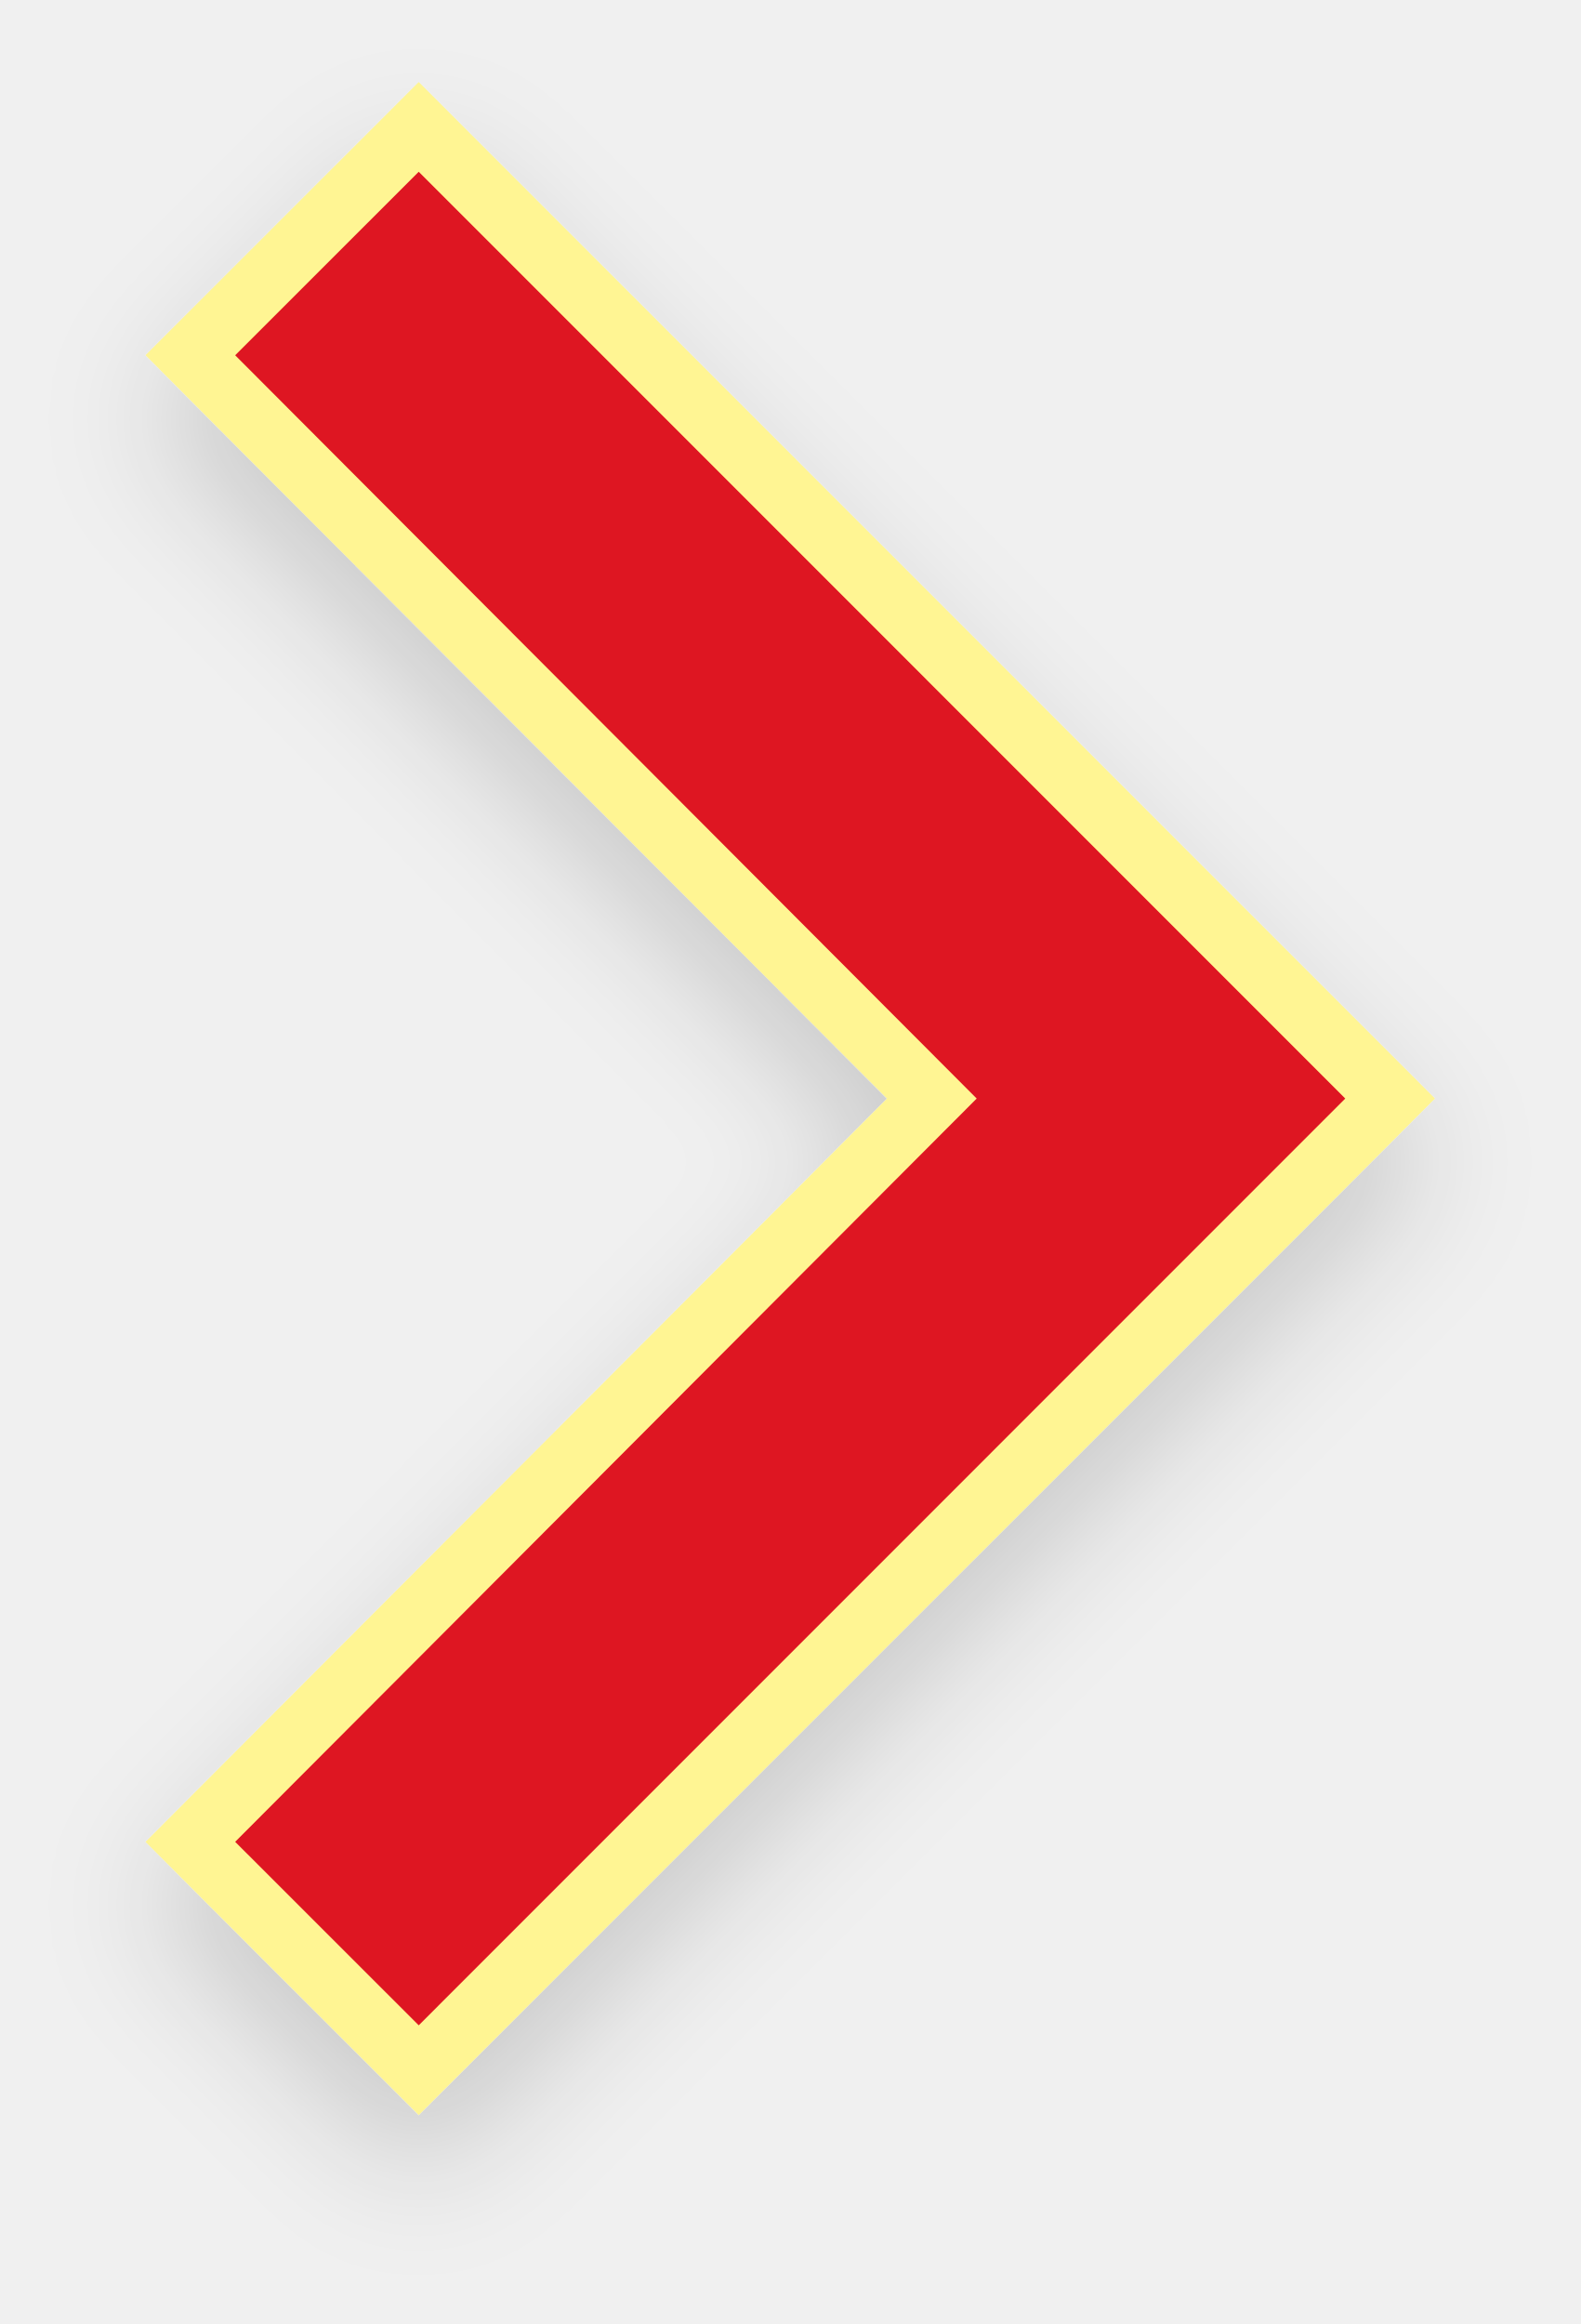
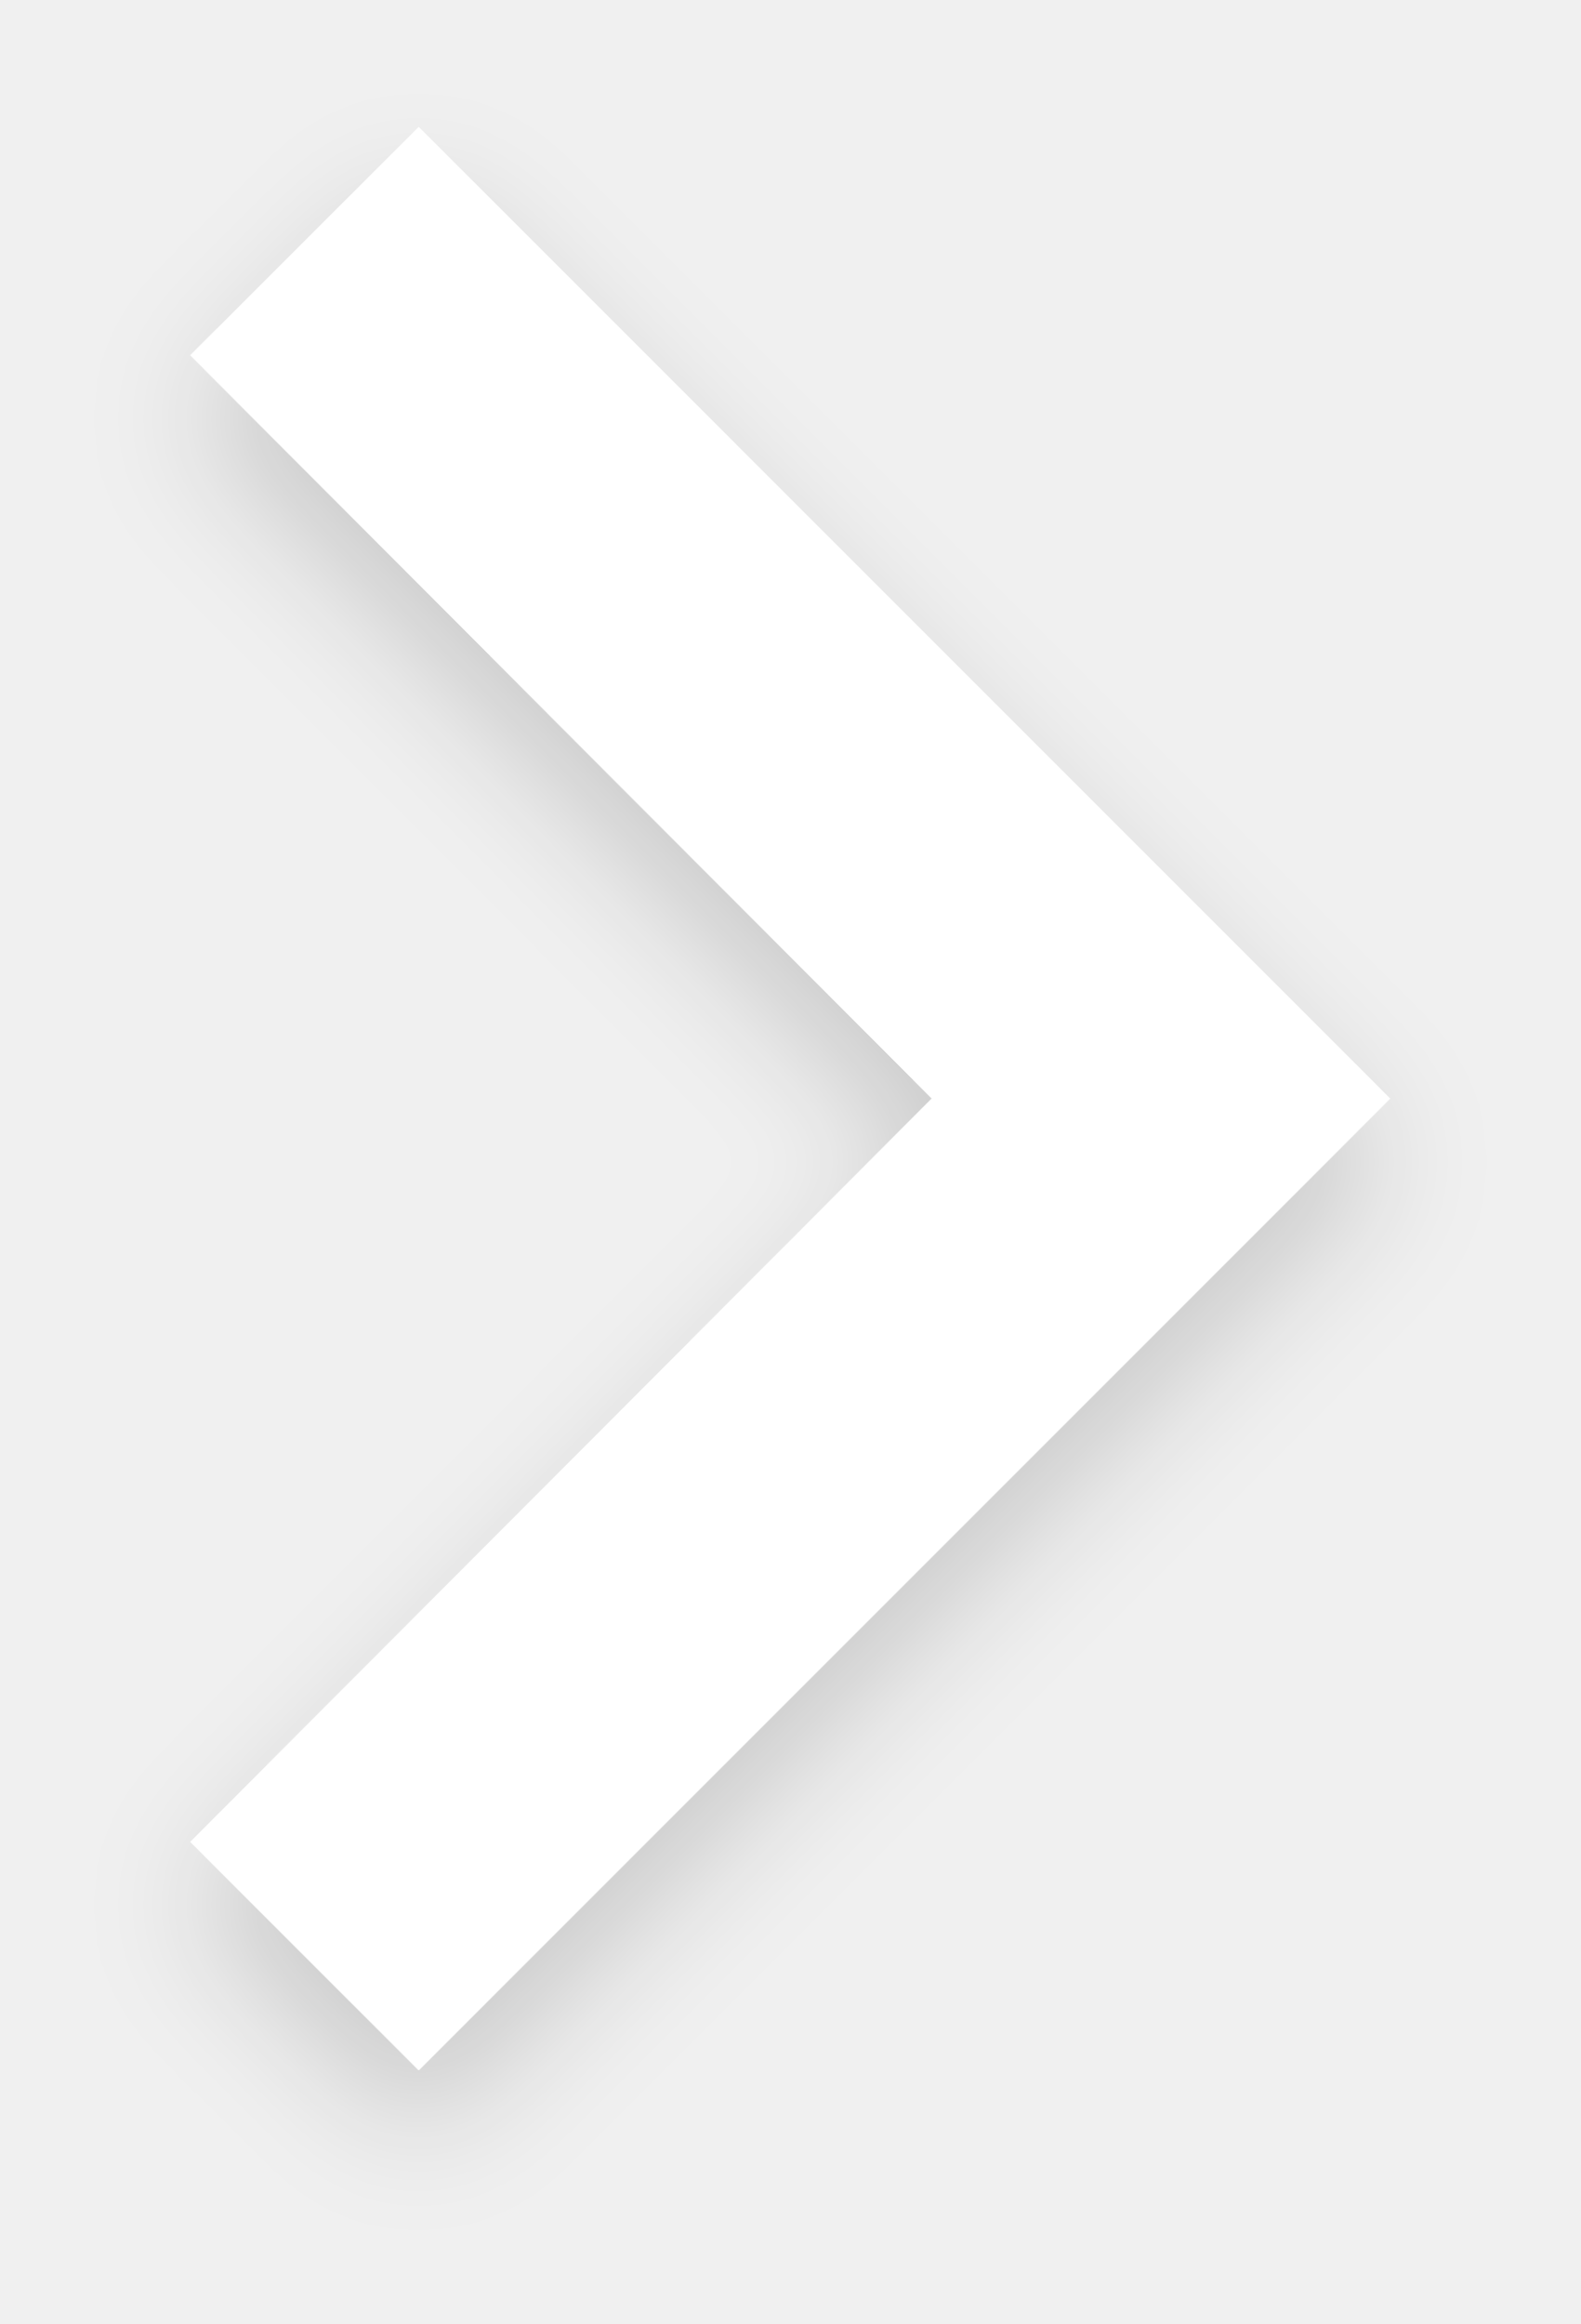
<svg xmlns="http://www.w3.org/2000/svg" width="74.732" height="109.874" viewBox="0 0 74.732 109.874">
  <defs>
    <filter id="Icon_material-keyboard-arrow-left" x="0" y="0" width="74.732" height="109.874" filterUnits="userSpaceOnUse">
      <feOffset dy="3" input="SourceAlpha" />
      <feGaussianBlur stdDeviation="3" result="blur" />
      <feFlood flood-opacity="0.161" />
      <feComposite operator="in" in2="blur" />
      <feComposite in="SourceGraphic" />
    </filter>
  </defs>
  <g transform="matrix(1, 0, 0, 1, 0, 0)" filter="url(#Icon_material-keyboard-arrow-left)">
-     <path id="Icon_material-keyboard-arrow-left-2" data-name="Icon material-keyboard-arrow-left" d="M12,89.329,47.065,54.187,12,19.045,22.8,8.25,68.732,54.187,22.8,100.124Z" transform="translate(-3 -2.25)" stroke-width="3px" stroke="#FFF593" fill="#de1420" />
+     <path id="Icon_material-keyboard-arrow-left-2" data-name="Icon material-keyboard-arrow-left" d="M12,89.329,47.065,54.187,12,19.045,22.8,8.25,68.732,54.187,22.8,100.124Z" transform="translate(-3 -2.25)" stroke-width="3px" fill="#fff" />
  </g>
</svg>
